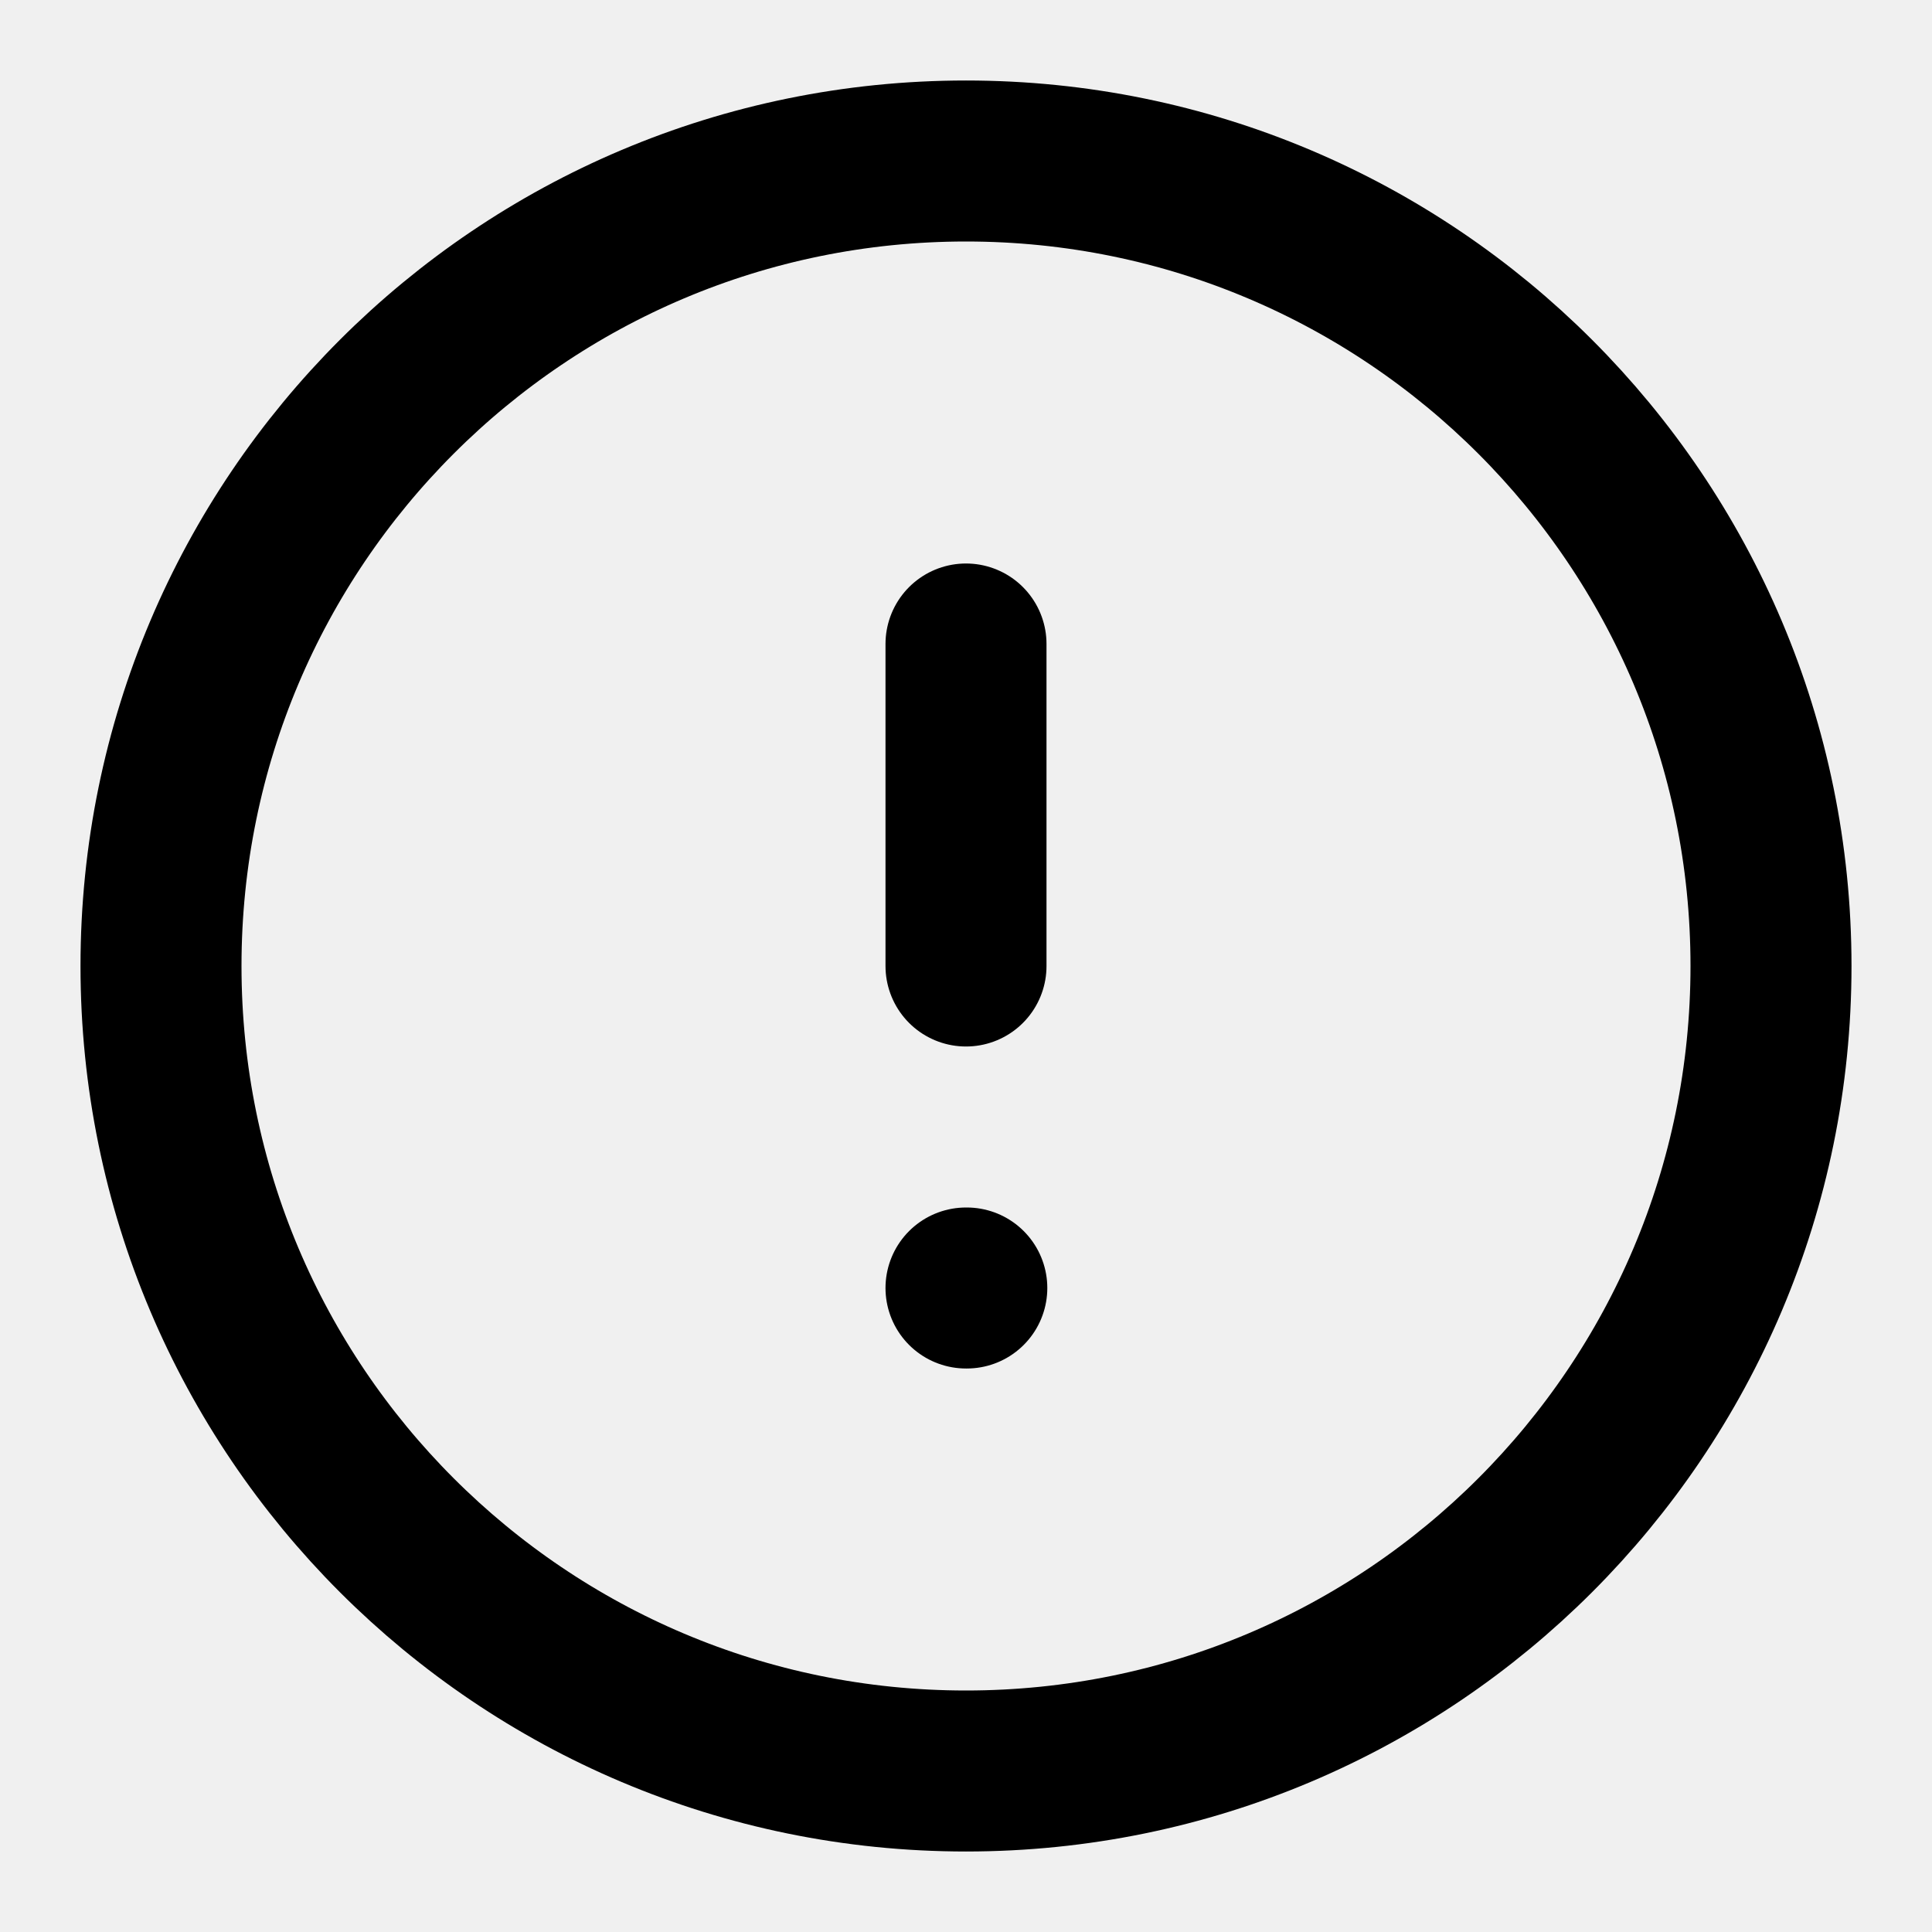
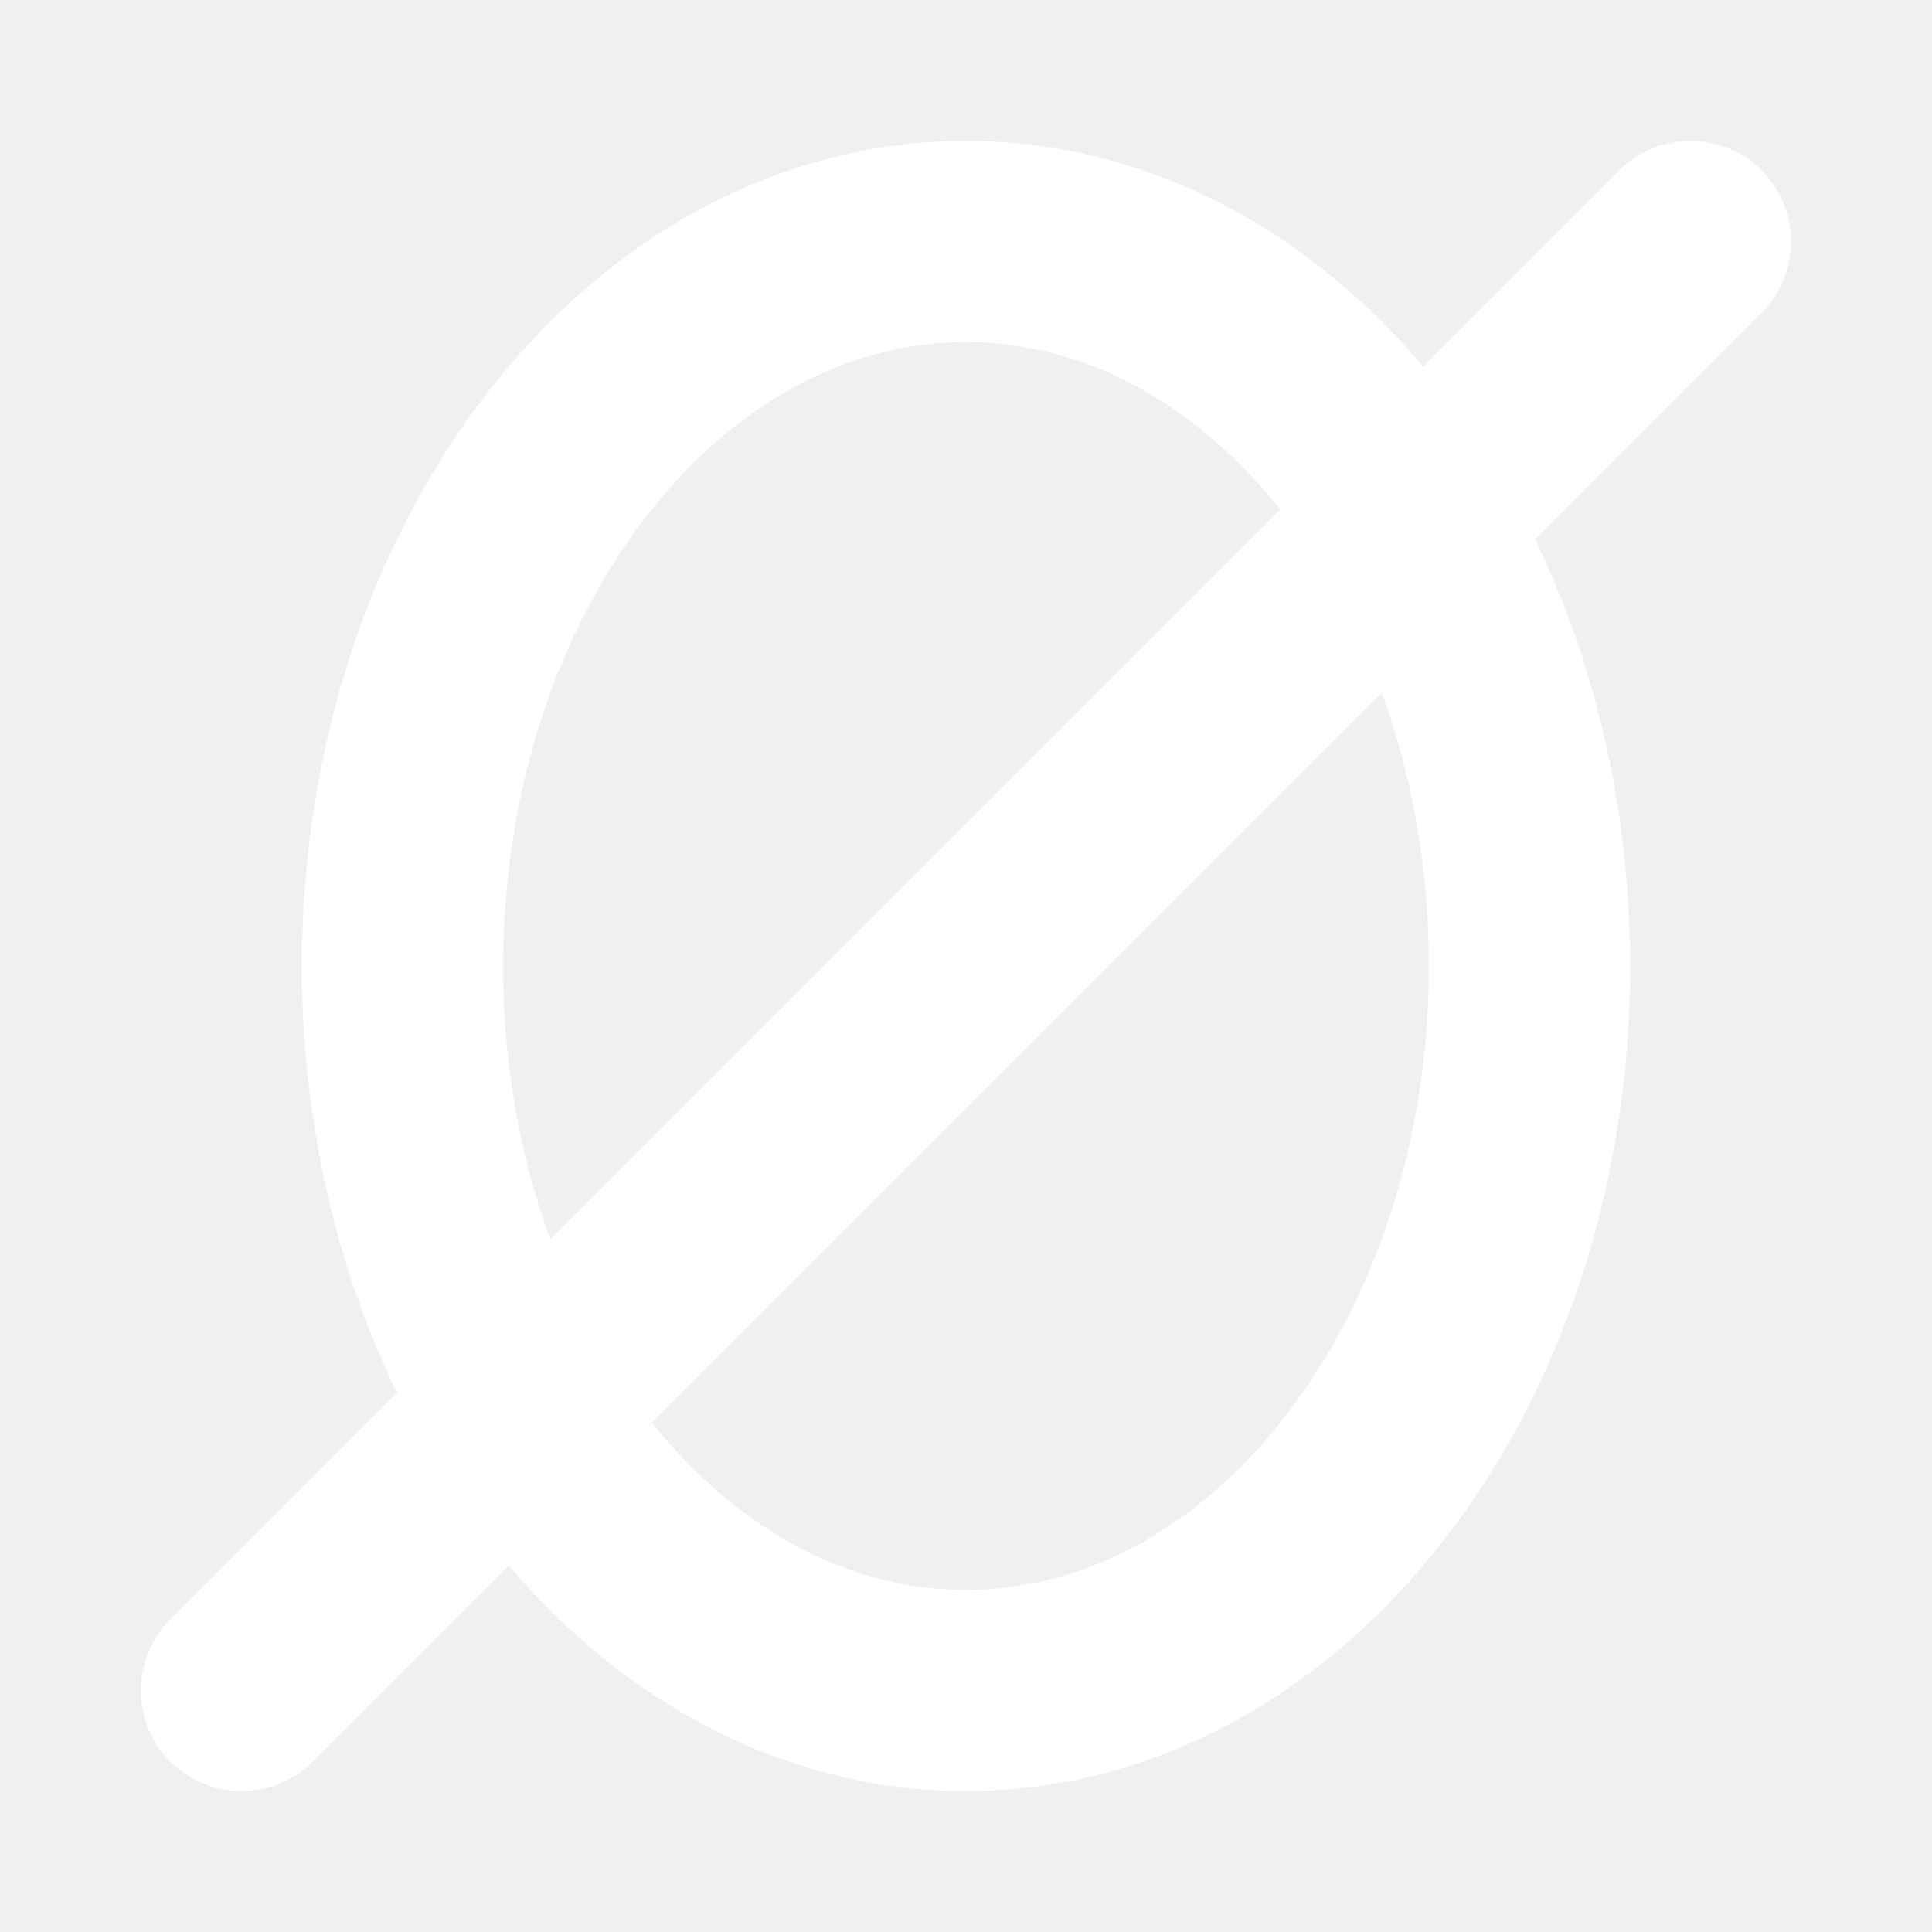
- <svg xmlns="http://www.w3.org/2000/svg" width="24" height="24" viewBox="0 0 24 24" fill="none" stroke="currentColor" stroke-width="2" stroke-linecap="round" stroke-linejoin="round">
-   <circle cx="12" cy="12" r="10" />
-   <line x1="12" y1="8" x2="12" y2="12" />
-   <line x1="12" y1="16" x2="12.01" y2="16" />
+ <svg xmlns="http://www.w3.org/2000/svg" width="24" height="24" viewBox="0 0 24 24" fill="none" stroke="#FFFFFF" stroke-width="2.5" stroke-linecap="round" stroke-linejoin="round">
+   <ellipse cx="12" cy="12" rx="7" ry="9" />
+   <line x1="3" y1="21" x2="21" y2="3" />
</svg>
